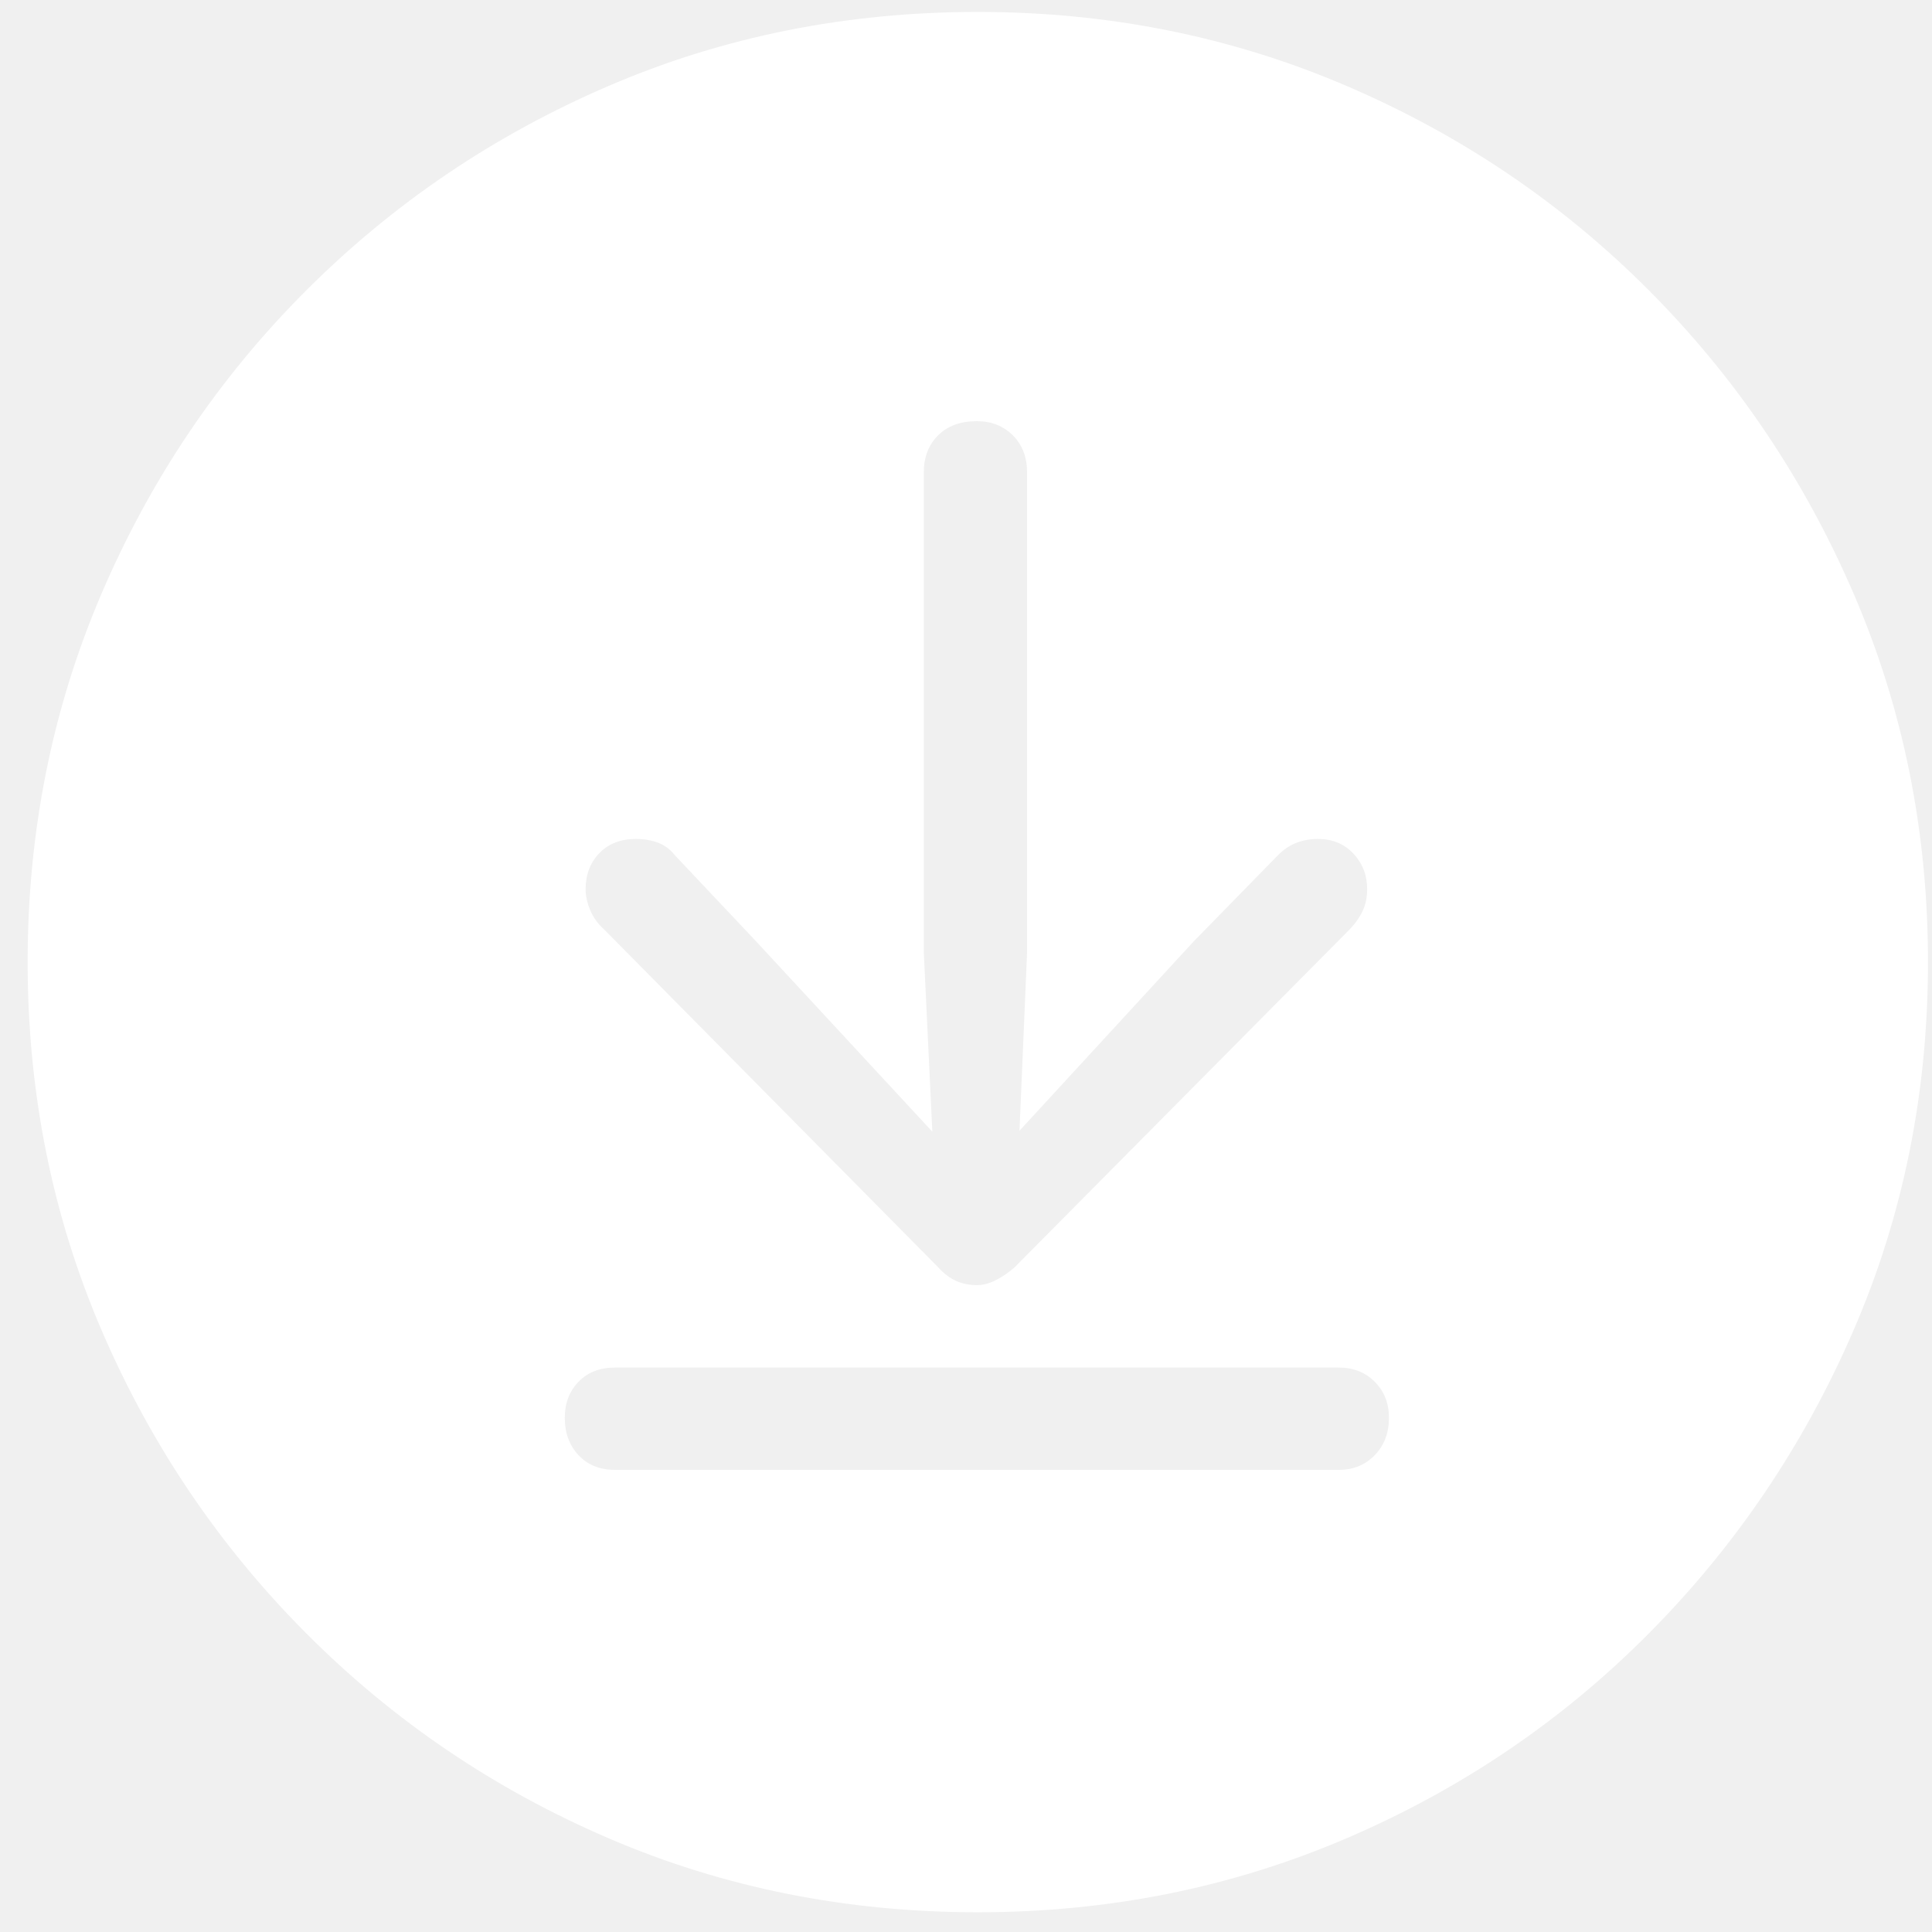
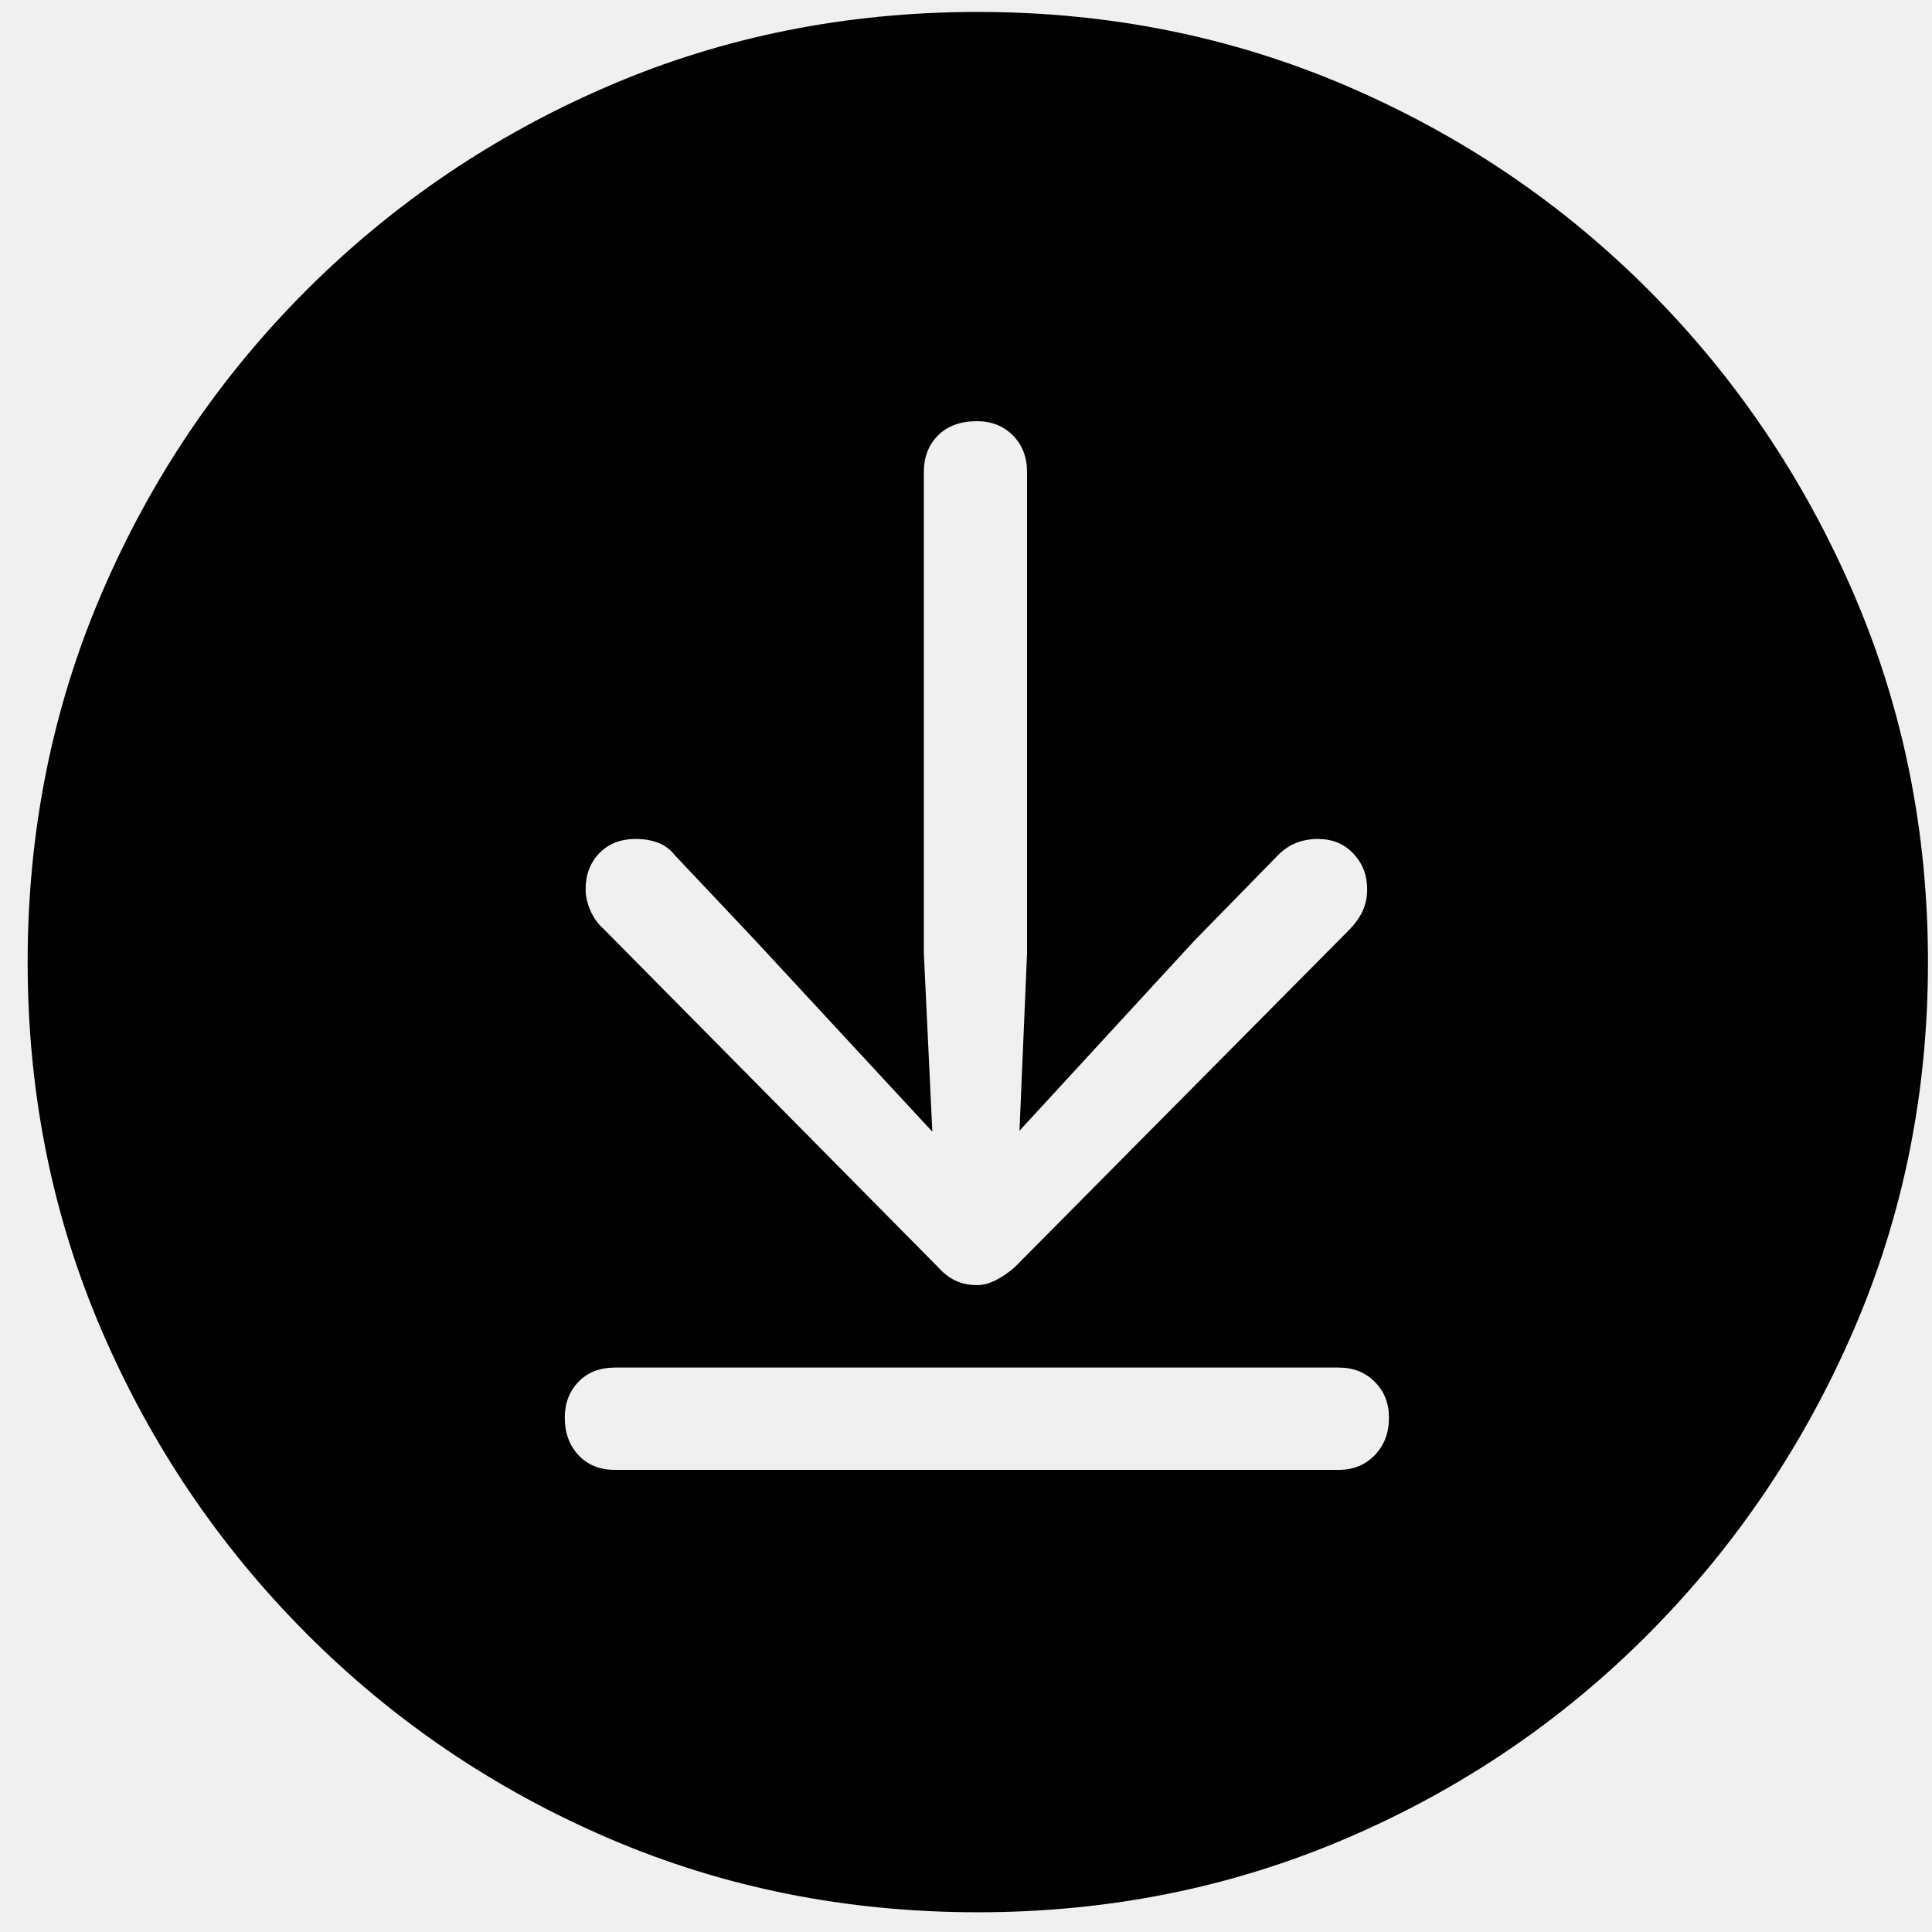
<svg xmlns="http://www.w3.org/2000/svg" width="61px" height="61px" viewBox="0 0 61 61" version="1.1">
  <g id="Symbols" stroke="none" stroke-width="1" fill="none" fill-rule="evenodd">
-     <g id="arrow.down.to.line.circle.fill" transform="translate(-9, -10)" fill="#FFFFFF" fill-rule="nonzero">
+     <g id="arrow.down.to.line.circle.fill" transform="translate(-9, -10)" fill="#000000" fill-rule="nonzero">
      <path d="M39.873,70.377 C35.726,70.377 31.842,69.599 28.223,68.044 C24.604,66.489 21.418,64.33 18.667,61.568 C15.915,58.807 13.761,55.616 12.206,51.997 C10.651,48.378 9.873,44.505 9.873,40.377 C9.873,36.249 10.651,32.371 12.206,28.742 C13.761,25.113 15.915,21.922 18.667,19.171 C21.418,16.419 24.604,14.265 28.223,12.71 C31.842,11.155 35.726,10.377 39.873,10.377 C44.001,10.377 47.879,11.155 51.508,12.71 C55.137,14.265 58.323,16.419 61.065,19.171 C63.806,21.922 65.96,25.113 67.525,28.742 C69.09,32.371 69.873,36.249 69.873,40.377 C69.873,44.505 69.09,48.378 67.525,51.997 C65.96,55.616 63.806,58.807 61.065,61.568 C58.323,64.33 55.137,66.489 51.508,68.044 C47.879,69.599 44.001,70.377 39.873,70.377 Z M39.843,50.576 C40.043,50.576 40.247,50.522 40.456,50.412 C40.666,50.302 40.86,50.168 41.04,50.008 L51.568,39.39 C51.767,39.191 51.917,38.986 52.017,38.777 C52.116,38.567 52.166,38.333 52.166,38.074 C52.166,37.635 52.022,37.261 51.732,36.952 C51.443,36.643 51.069,36.489 50.611,36.489 C50.372,36.489 50.147,36.528 49.938,36.608 C49.729,36.688 49.534,36.818 49.355,36.997 L46.693,39.719 L41.189,45.701 L41.428,40.078 L41.428,24.913 C41.428,24.435 41.279,24.046 40.98,23.747 C40.681,23.448 40.302,23.298 39.843,23.298 C39.325,23.298 38.916,23.448 38.617,23.747 C38.318,24.046 38.168,24.435 38.168,24.913 L38.168,40.078 L38.437,45.731 L32.814,39.659 L30.302,36.997 C30.162,36.818 29.988,36.688 29.778,36.608 C29.569,36.528 29.335,36.489 29.075,36.489 C28.597,36.489 28.213,36.638 27.924,36.937 C27.635,37.236 27.49,37.615 27.49,38.074 C27.49,38.293 27.54,38.518 27.64,38.747 C27.739,38.976 27.879,39.171 28.059,39.33 L38.617,50.008 C38.796,50.207 38.986,50.352 39.185,50.442 C39.385,50.531 39.604,50.576 39.843,50.576 Z M28.417,56.409 L51.269,56.409 C51.728,56.409 52.106,56.254 52.405,55.945 C52.705,55.636 52.854,55.242 52.854,54.764 C52.854,54.305 52.705,53.926 52.405,53.627 C52.106,53.328 51.728,53.179 51.269,53.179 L28.417,53.179 C27.939,53.179 27.555,53.328 27.266,53.627 C26.977,53.926 26.832,54.305 26.832,54.764 C26.832,55.242 26.977,55.636 27.266,55.945 C27.555,56.254 27.939,56.409 28.417,56.409 Z" />
    </g>
  </g>
</svg>
